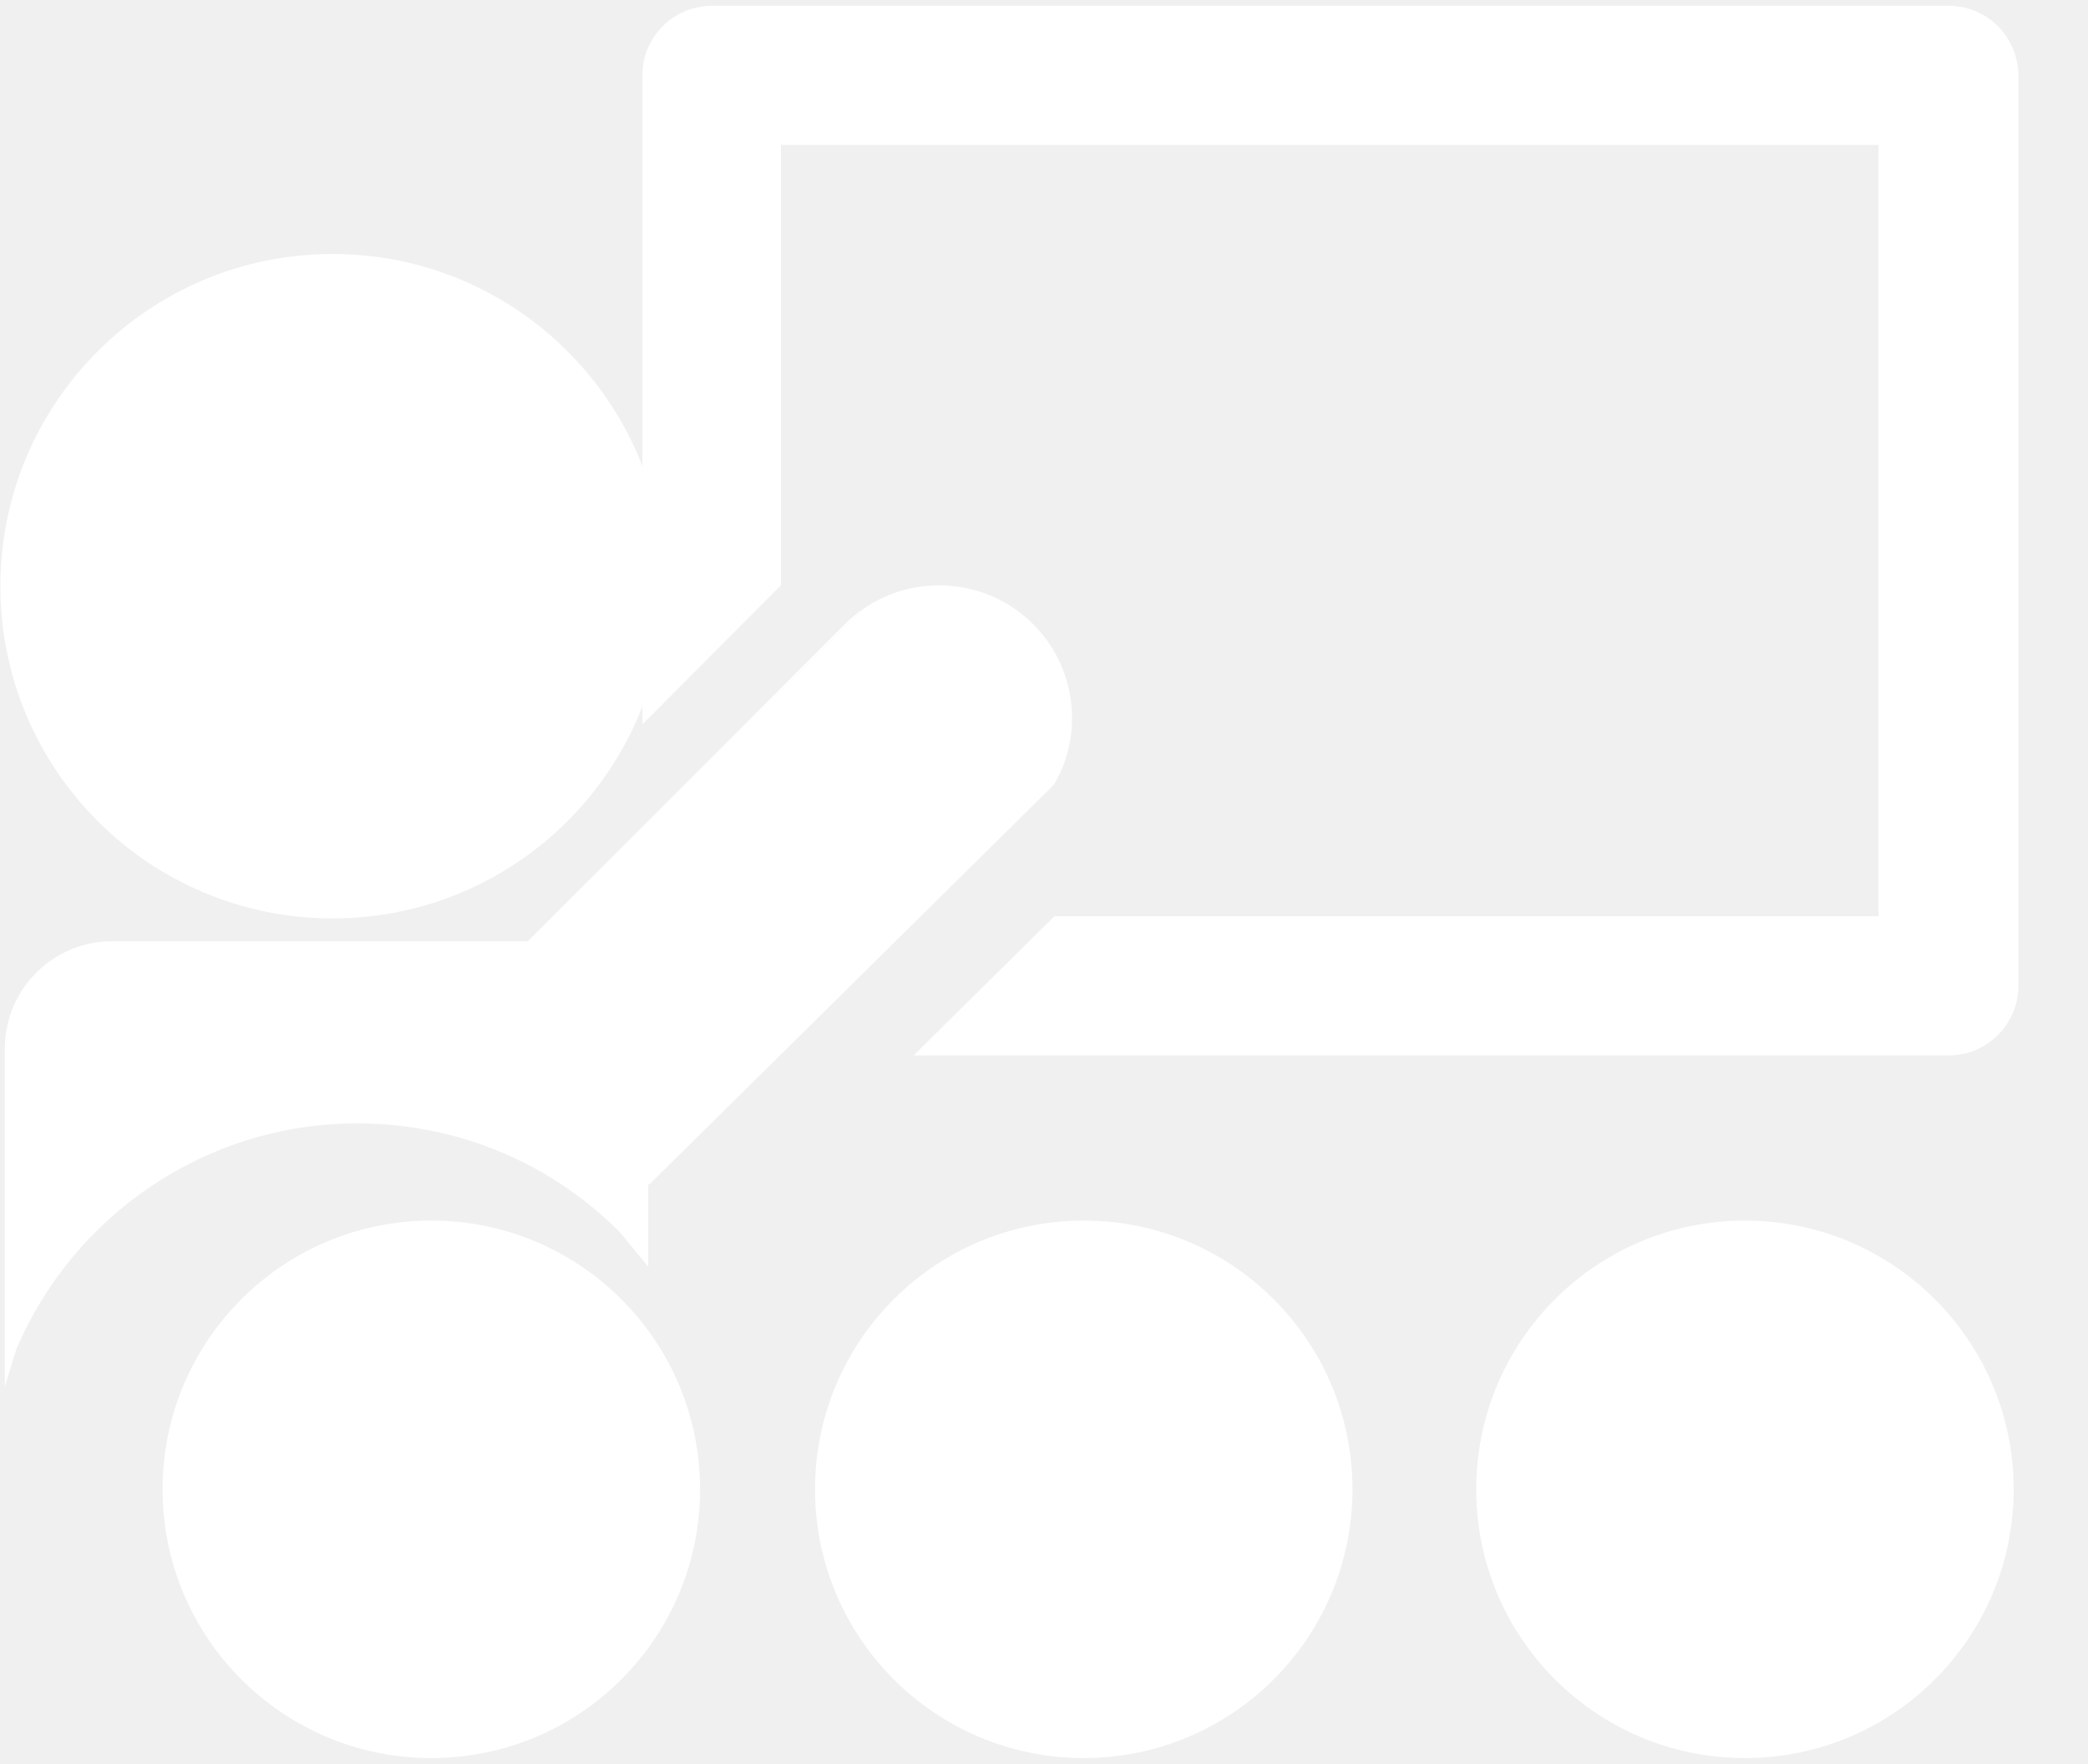
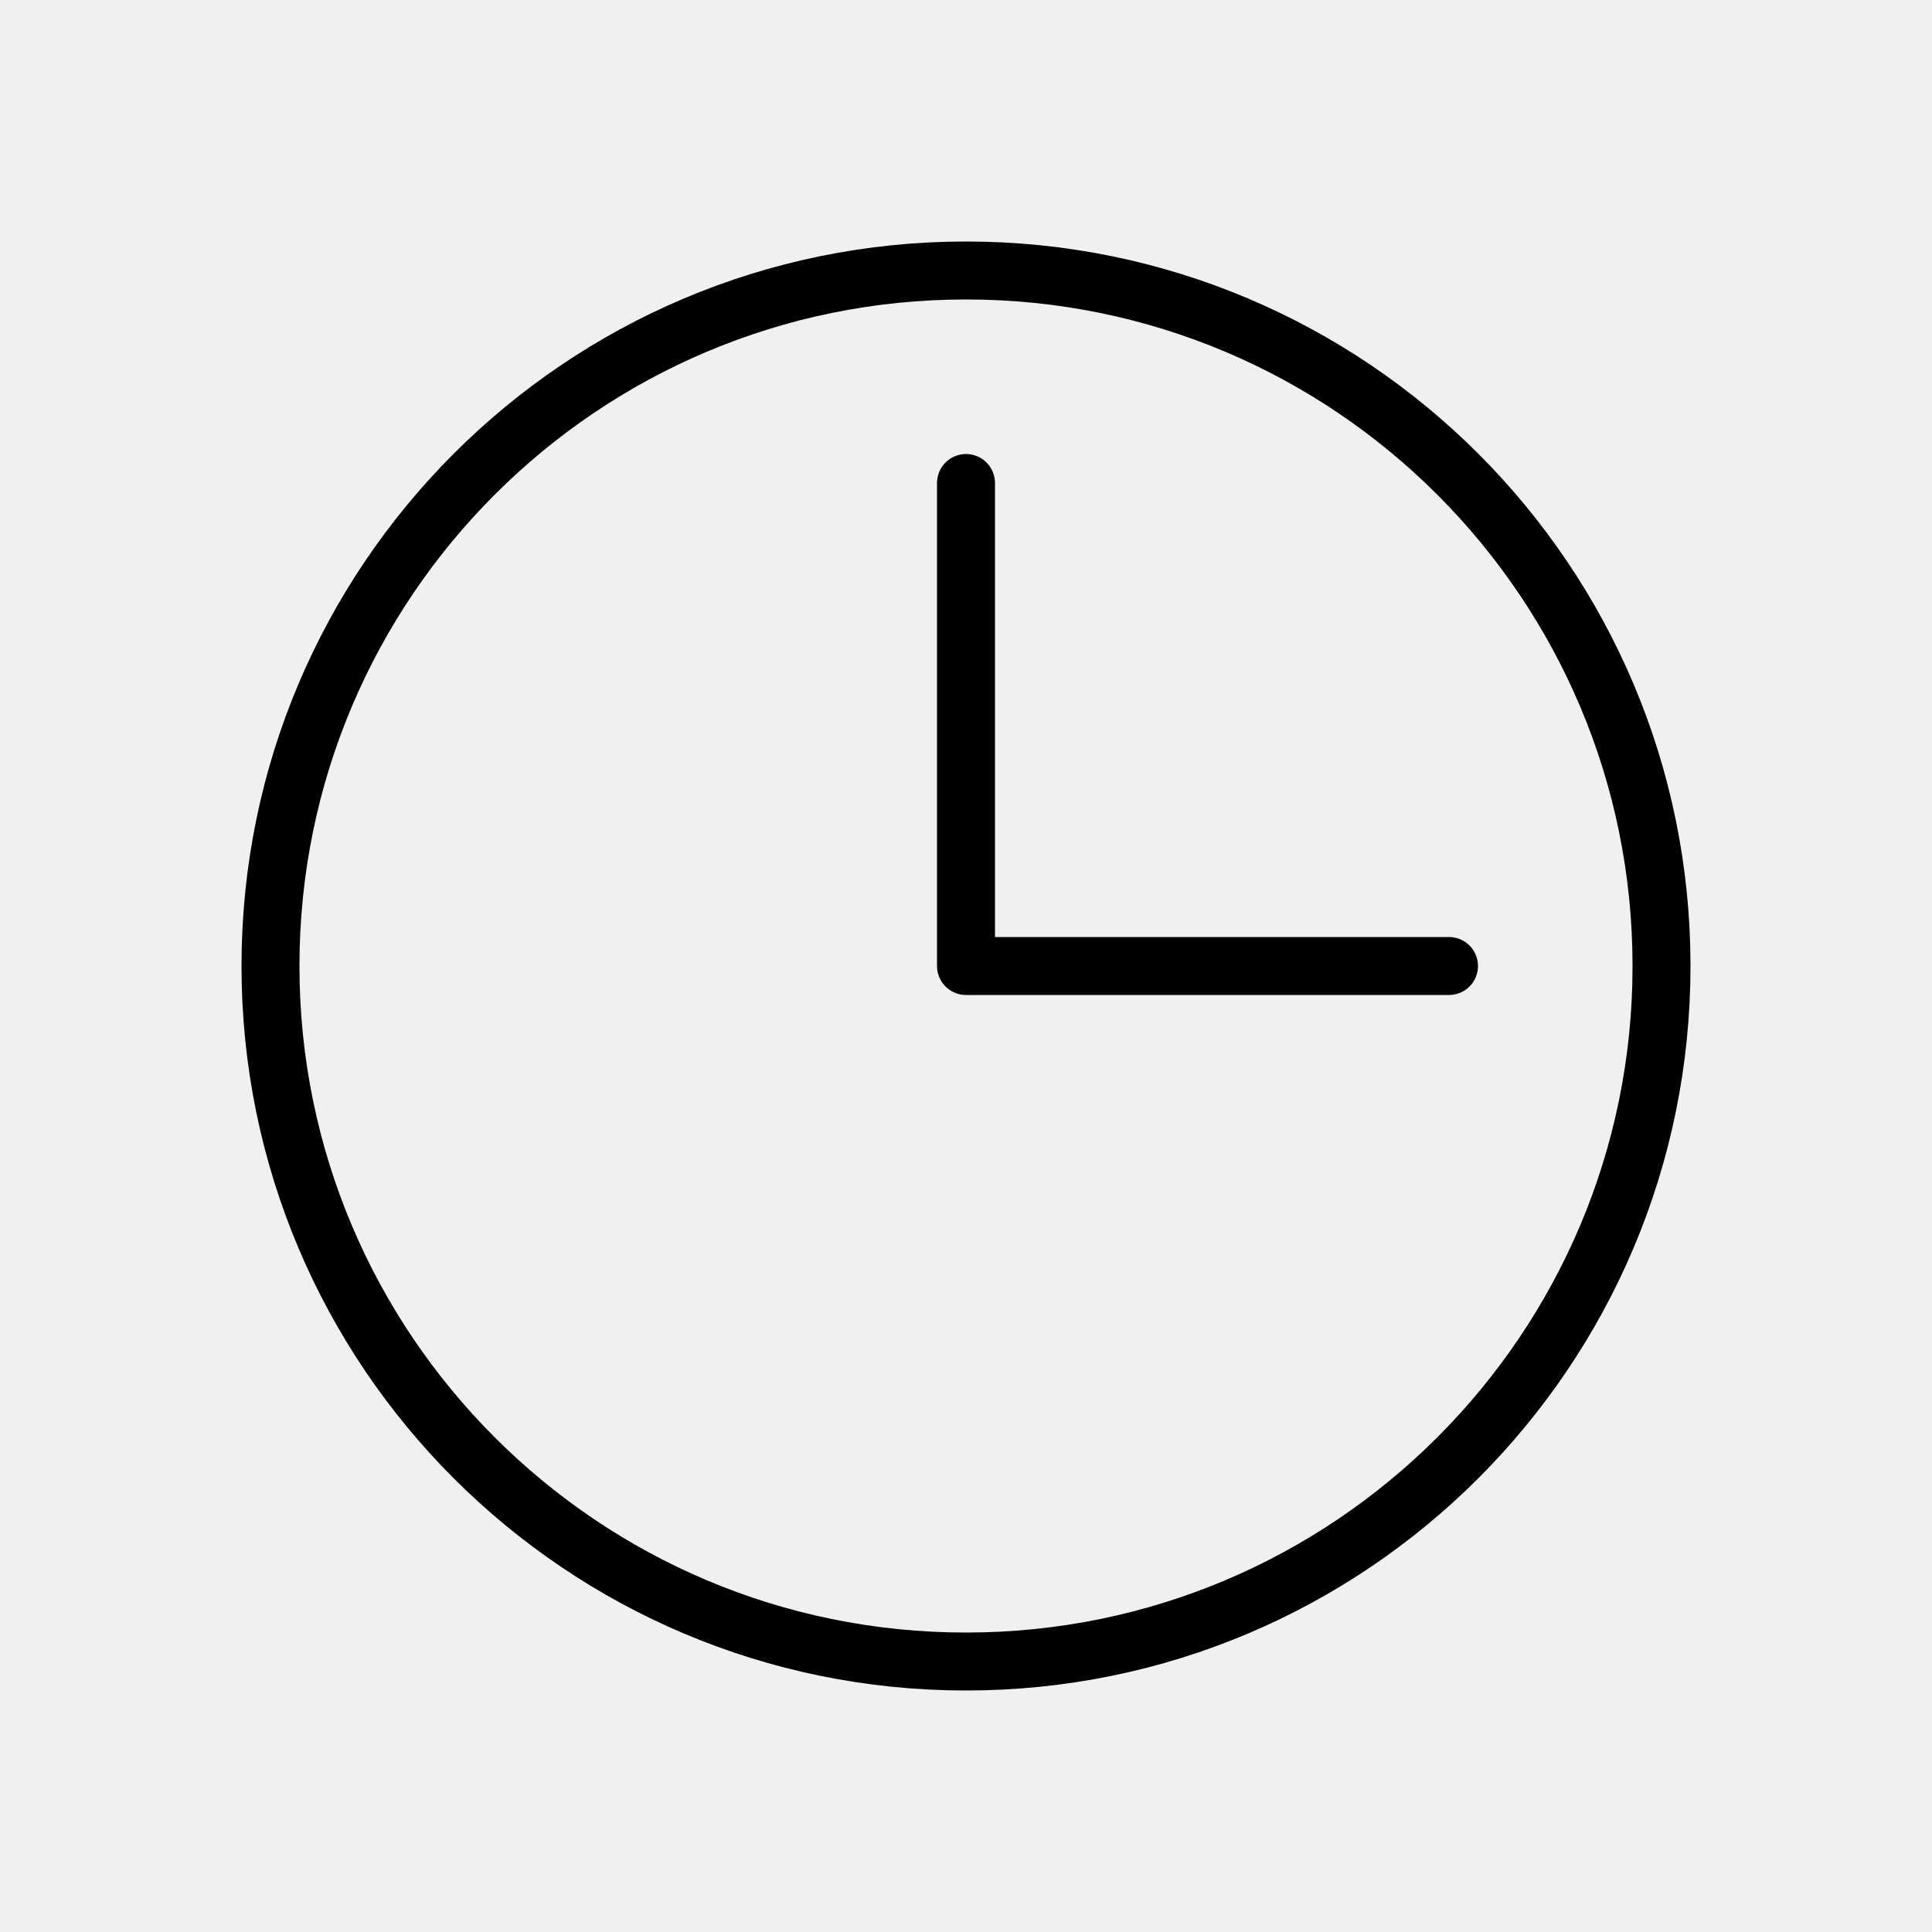
- <svg xmlns="http://www.w3.org/2000/svg" viewBox="0 0 90 76" version="1.1">
-   <g fill="none" fill-rule="evenodd">
-     <g fill="#FFFFFF">
-       <circle cx="18.592" cy="64.193" r="11.584" />
-       <circle cx="46.713" cy="64.193" r="11.583" />
-       <circle cx="75.213" cy="64.193" r="11.583" />
-       <circle cx="14.336" cy="25.267" r="14.319" />
-       <path d="M30.93,51.11 L30.94,51.1 L30.94,51.12 L30.93,51.11 Z" />
-       <path d="M40.22,26.24 L36.43,29.99 L30.37,35.98 L27.63,38.69 L36.43,29.89 L39.42,26.9 C39.67,26.65 39.94,26.43 40.22,26.24 L40.22,26.24 Z" />
-       <g transform="translate(3.FFFFFF, 0.FFFFFF)">
-         <path d="M87,3.28 L87,42.52 C86.979,44.17 85.64,45.491 84,45.491 L39.38,45.491 L45.45,39.491 L80.97,39.491 L80.97,6.25 L33.66,6.25 L33.66,25.23 L27.69,31.22 L27.69,3.22 C27.7,1.58 29.04,0.25 30.69,0.25 L84,0.25 C84.8,0.25 85.57,0.57 86.13,1.14 C86.69,1.71 87,2.48 87,3.28 L87,3.28 Z" />
-         <path d="M46.21,30.96 C46.21,31.95 45.95,32.94 45.43,33.82 L39.69,39.49 L33.62,45.49 L28.03,51.01 L27.94,51.071 L27.94,51.1 L27.93,51.111 L27.94,51.121 L27.94,54.591 L26.7,53.091 C23.81,50.201 19.82,48.421 15.41,48.421 C8.8,48.421 3.13,52.442 0.7,58.161 L0.21,59.761 L0.21,45.19 C0.21,42.639 2.28,40.57 4.83,40.57 L22.75,40.57 L24.63,38.69 L27.37,35.98 L33.43,29.99 L37.22,26.24 C38.2,25.56 39.34,25.23 40.48,25.23 C41.94,25.23 43.41,25.78 44.53,26.9 C45.65,28.02 46.21,29.49 46.21,30.96 L46.21,30.96 Z" />
-         <path d="M37.22,26.24 L33.43,29.99 L33.43,29.89 L36.42,26.9 C36.67,26.65 36.94,26.43 37.22,26.24 L37.22,26.24 Z" />
-         <path d="M27.37,35.95 L27.37,35.98 L24.63,38.69 L27.37,35.95 Z" />
-         <path d="M33.43,29.89 L33.43,29.99 L27.37,35.98 L27.37,35.95 L33.43,29.89 Z" />
-         <path d="M27.94,51.1 L27.94,51.12 L27.93,51.11 L27.94,51.1 Z" />
-       </g>
-     </g>
-   </g>
+ <svg xmlns="http://www.w3.org/2000/svg" class="normalized" viewBox="0 0 100 100" version="1.1">
+   <path d="M75,50 L50,50 L50,25 M50,86 C69.882,86 86,69.882 86,50 C86,30.118 69.882,14 50,14 C30.118,14 14,30.118 14,50 C14,69.882 30.118,86 50,86 Z" fill="none" stroke="#000000" stroke-width="3" stroke-linecap="round" stroke-linejoin="round" />
</svg>
